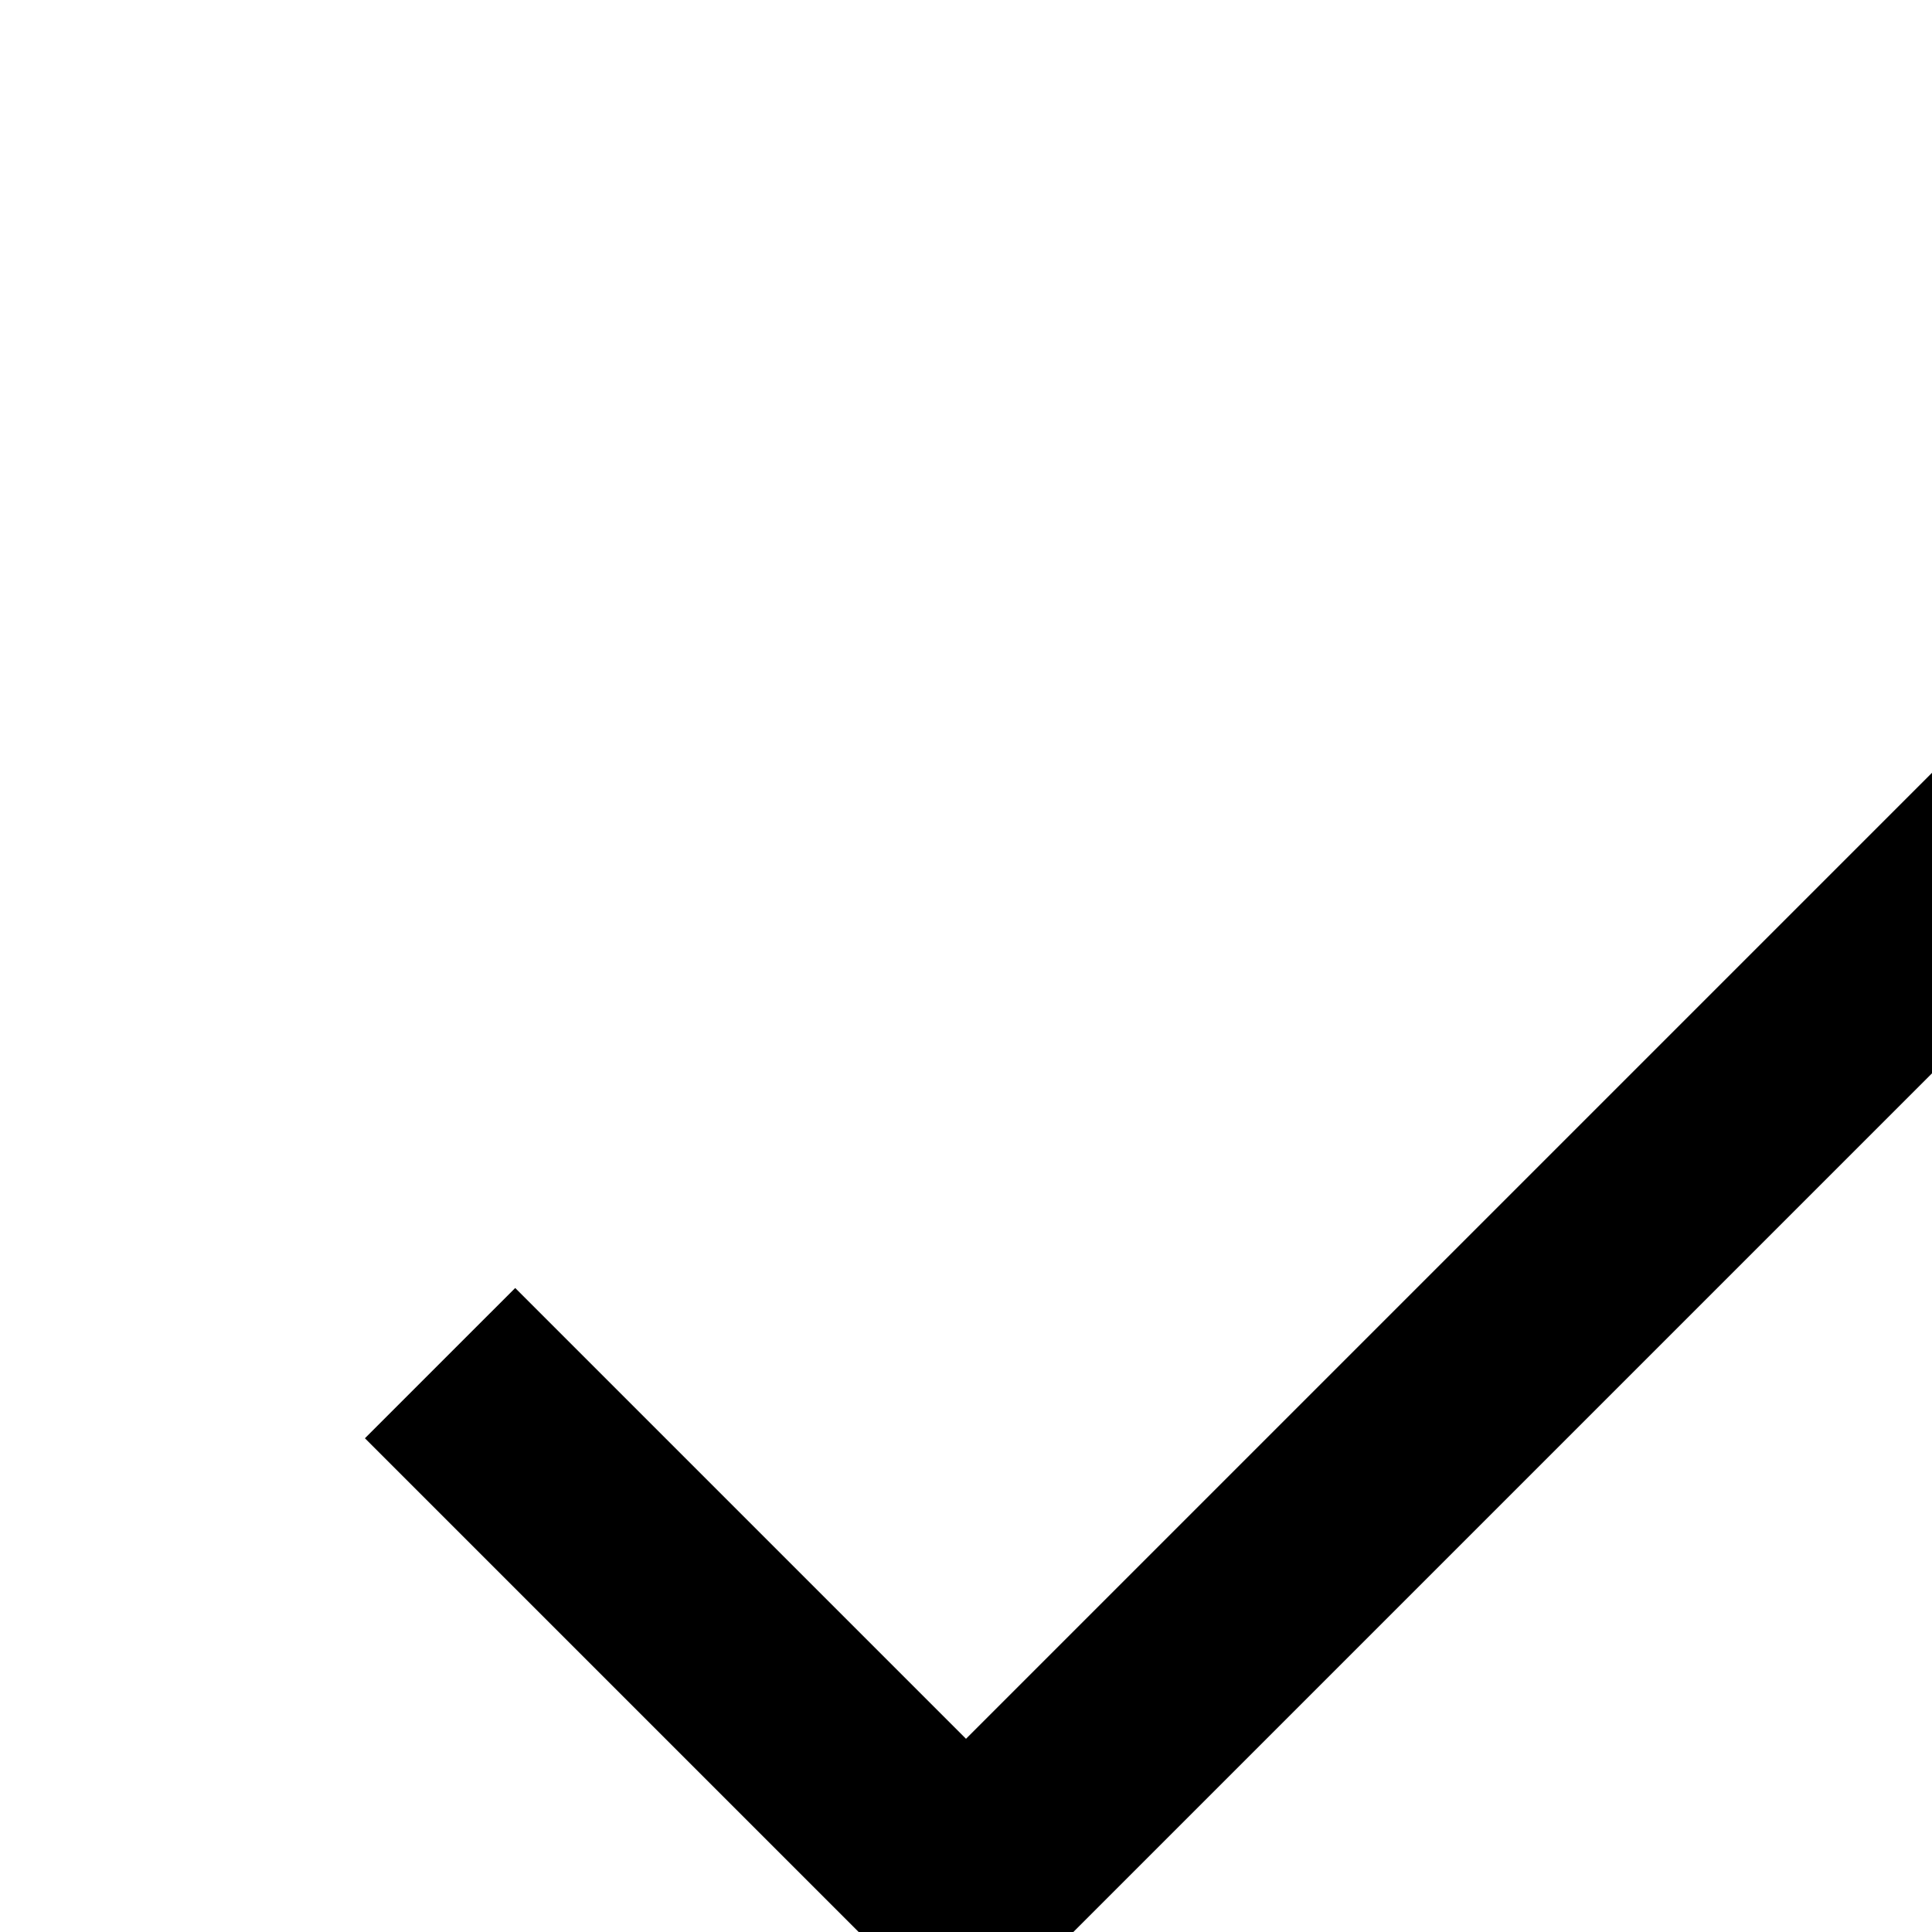
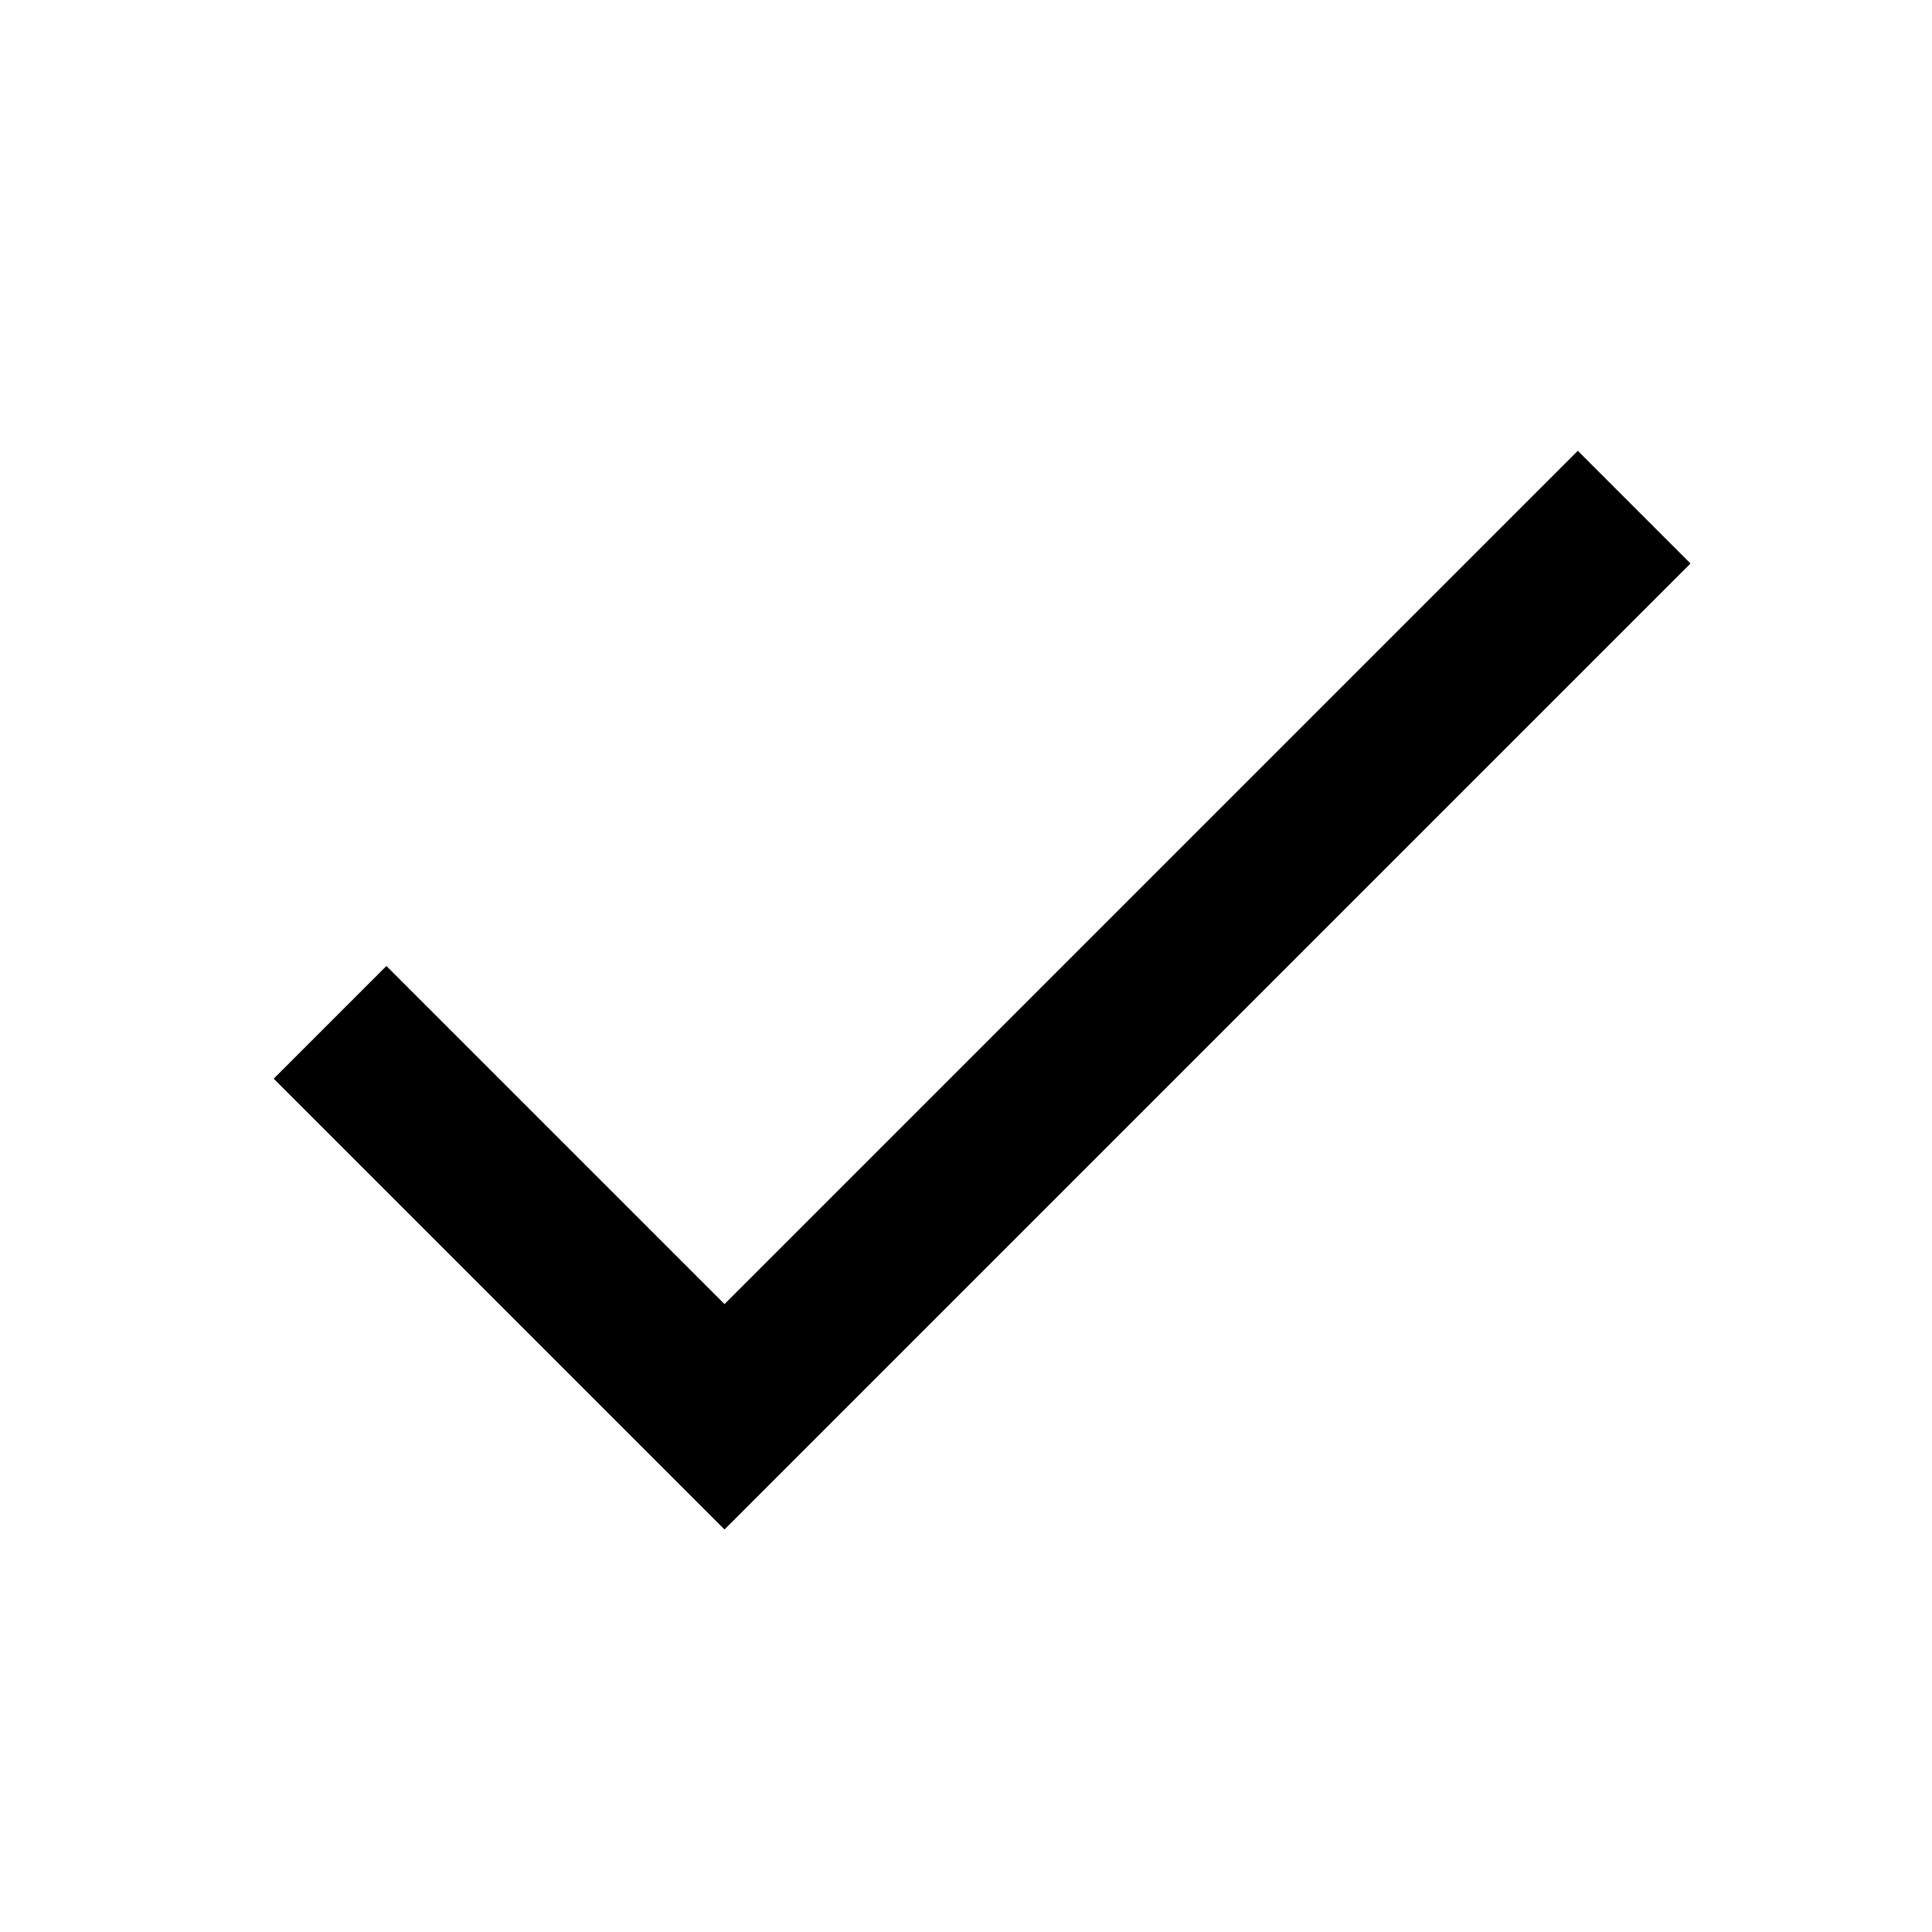
- <svg xmlns="http://www.w3.org/2000/svg" width="18" height="18" viewBox="0 0 18 18">
+ <svg xmlns="http://www.w3.org/2000/svg" width="24" height="24" viewBox="0 0 24 24">
  <path fill="none" d="M0 0h24v24H0V0z" />
  <path d="M9 16.2L4.8 12l-1.4 1.4L9 19 21 7l-1.4-1.4L9 16.2z" />
</svg>
